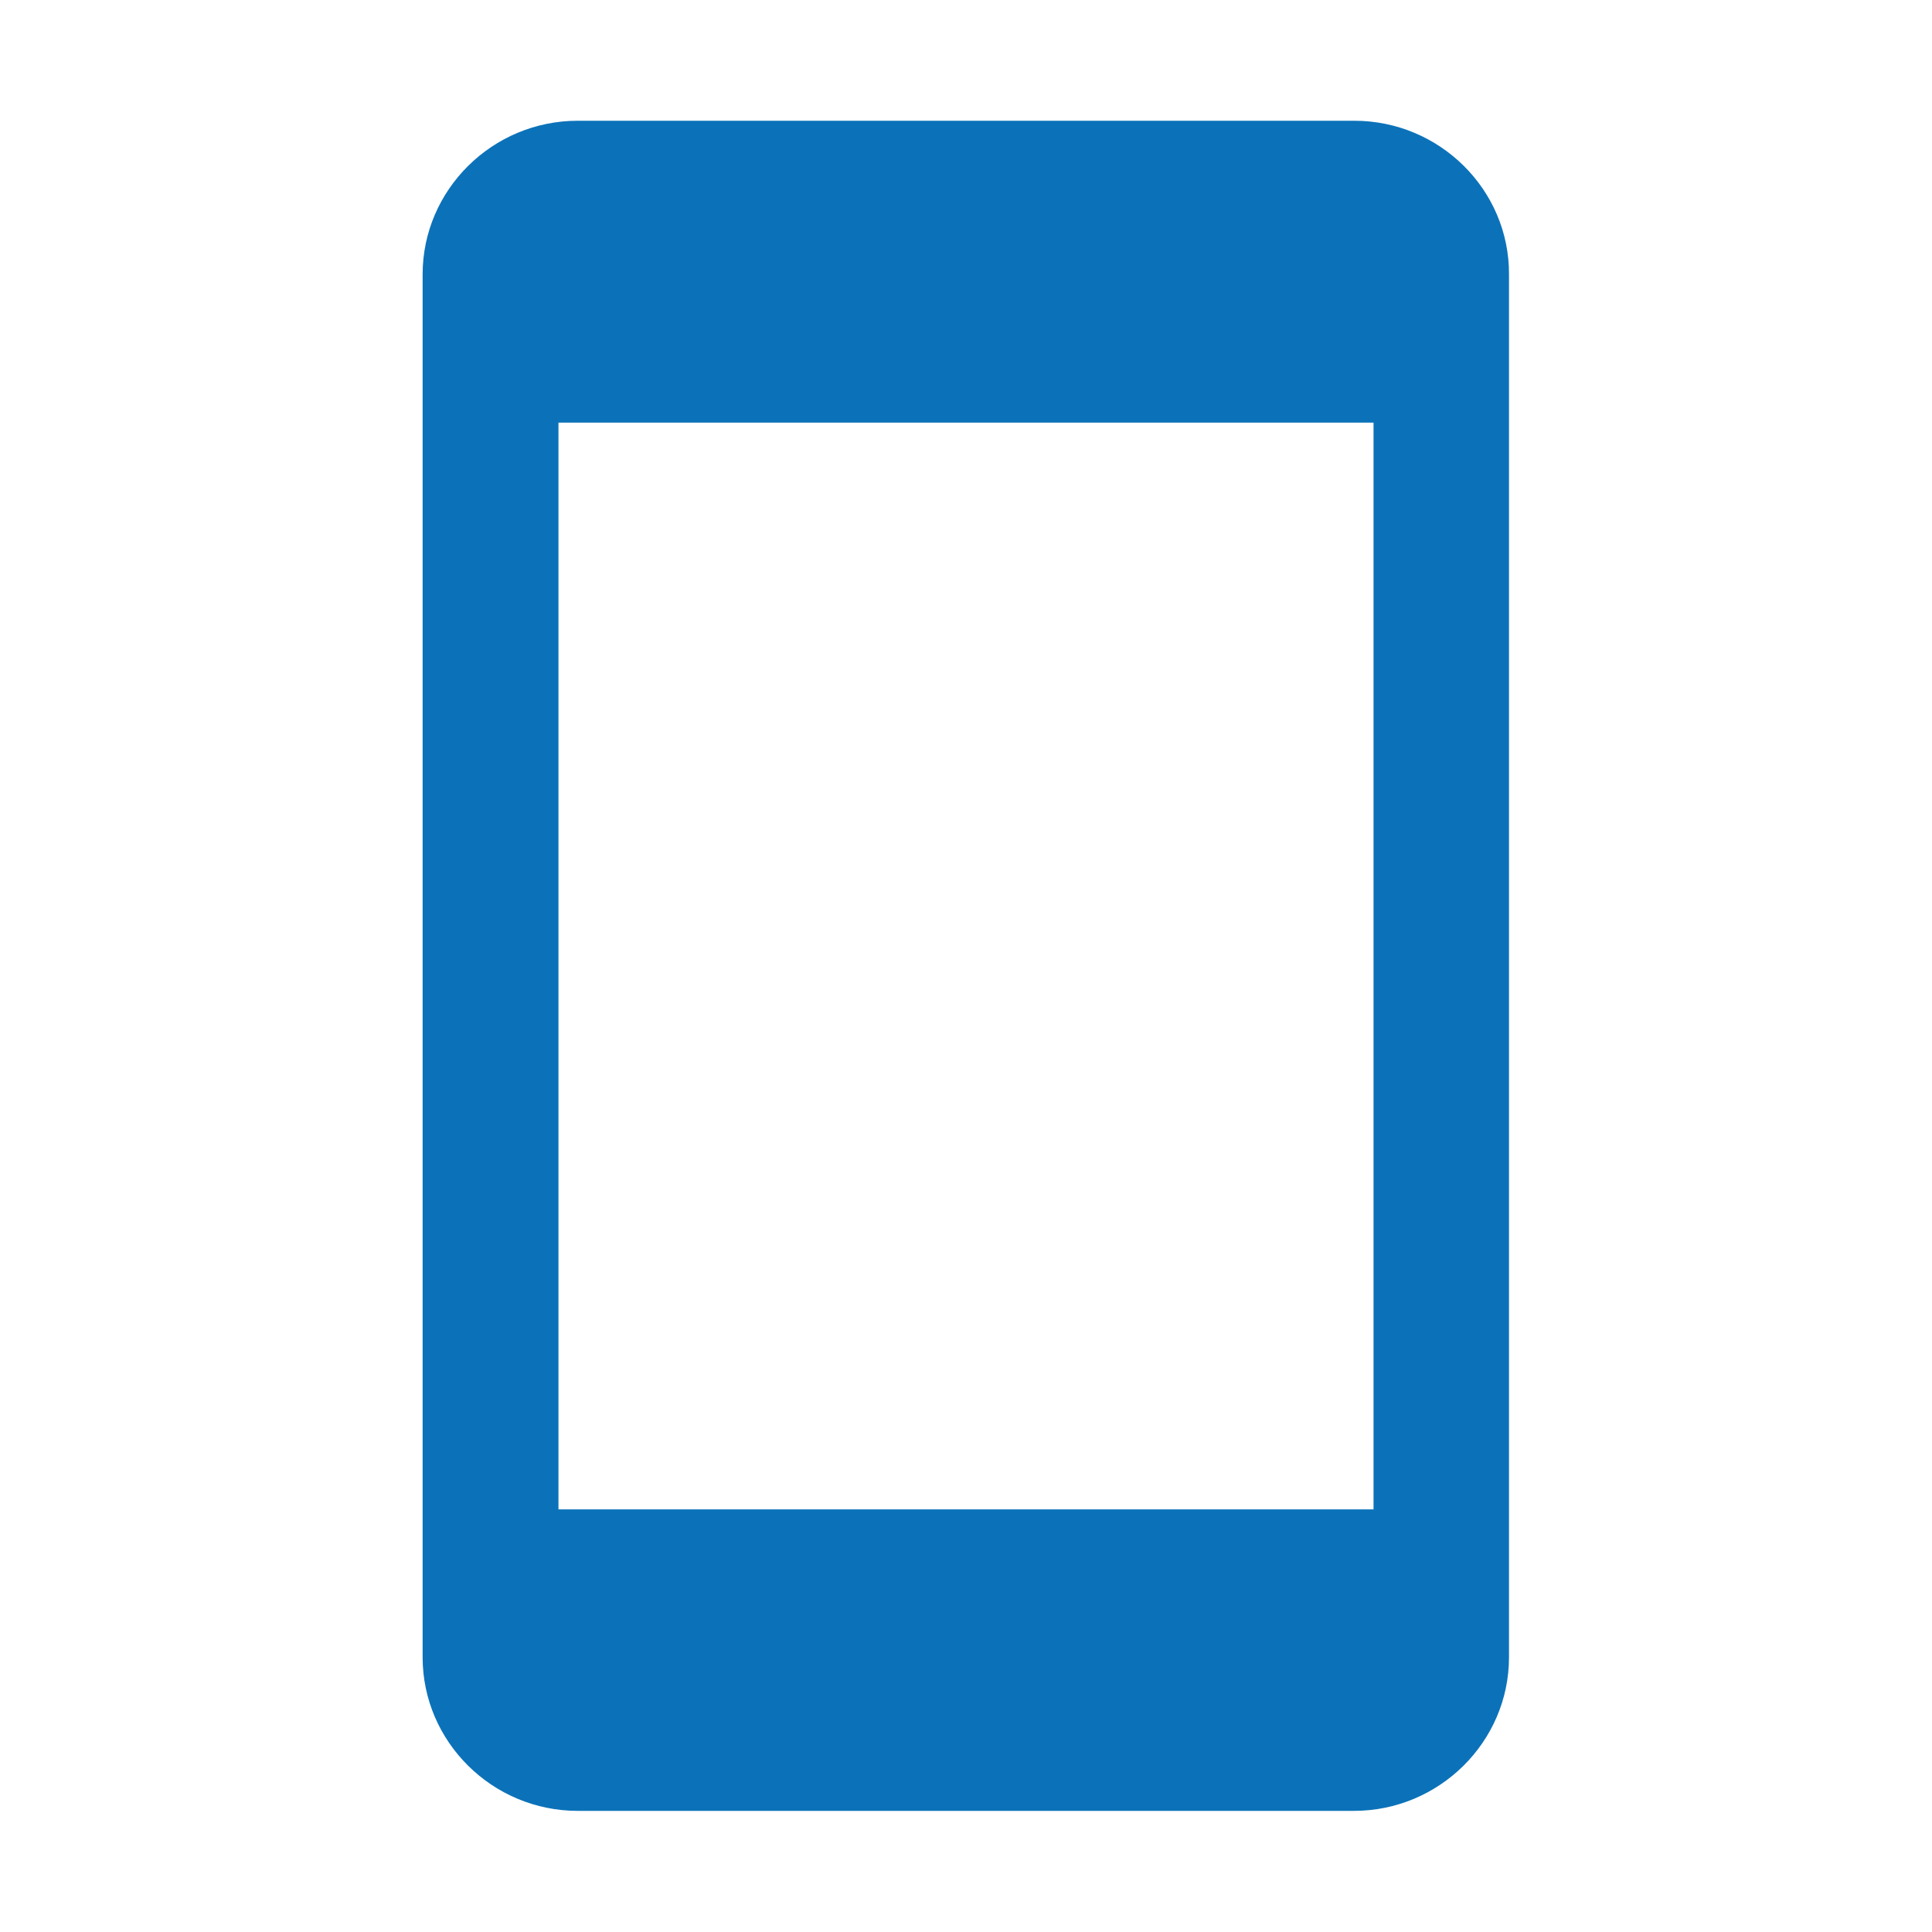
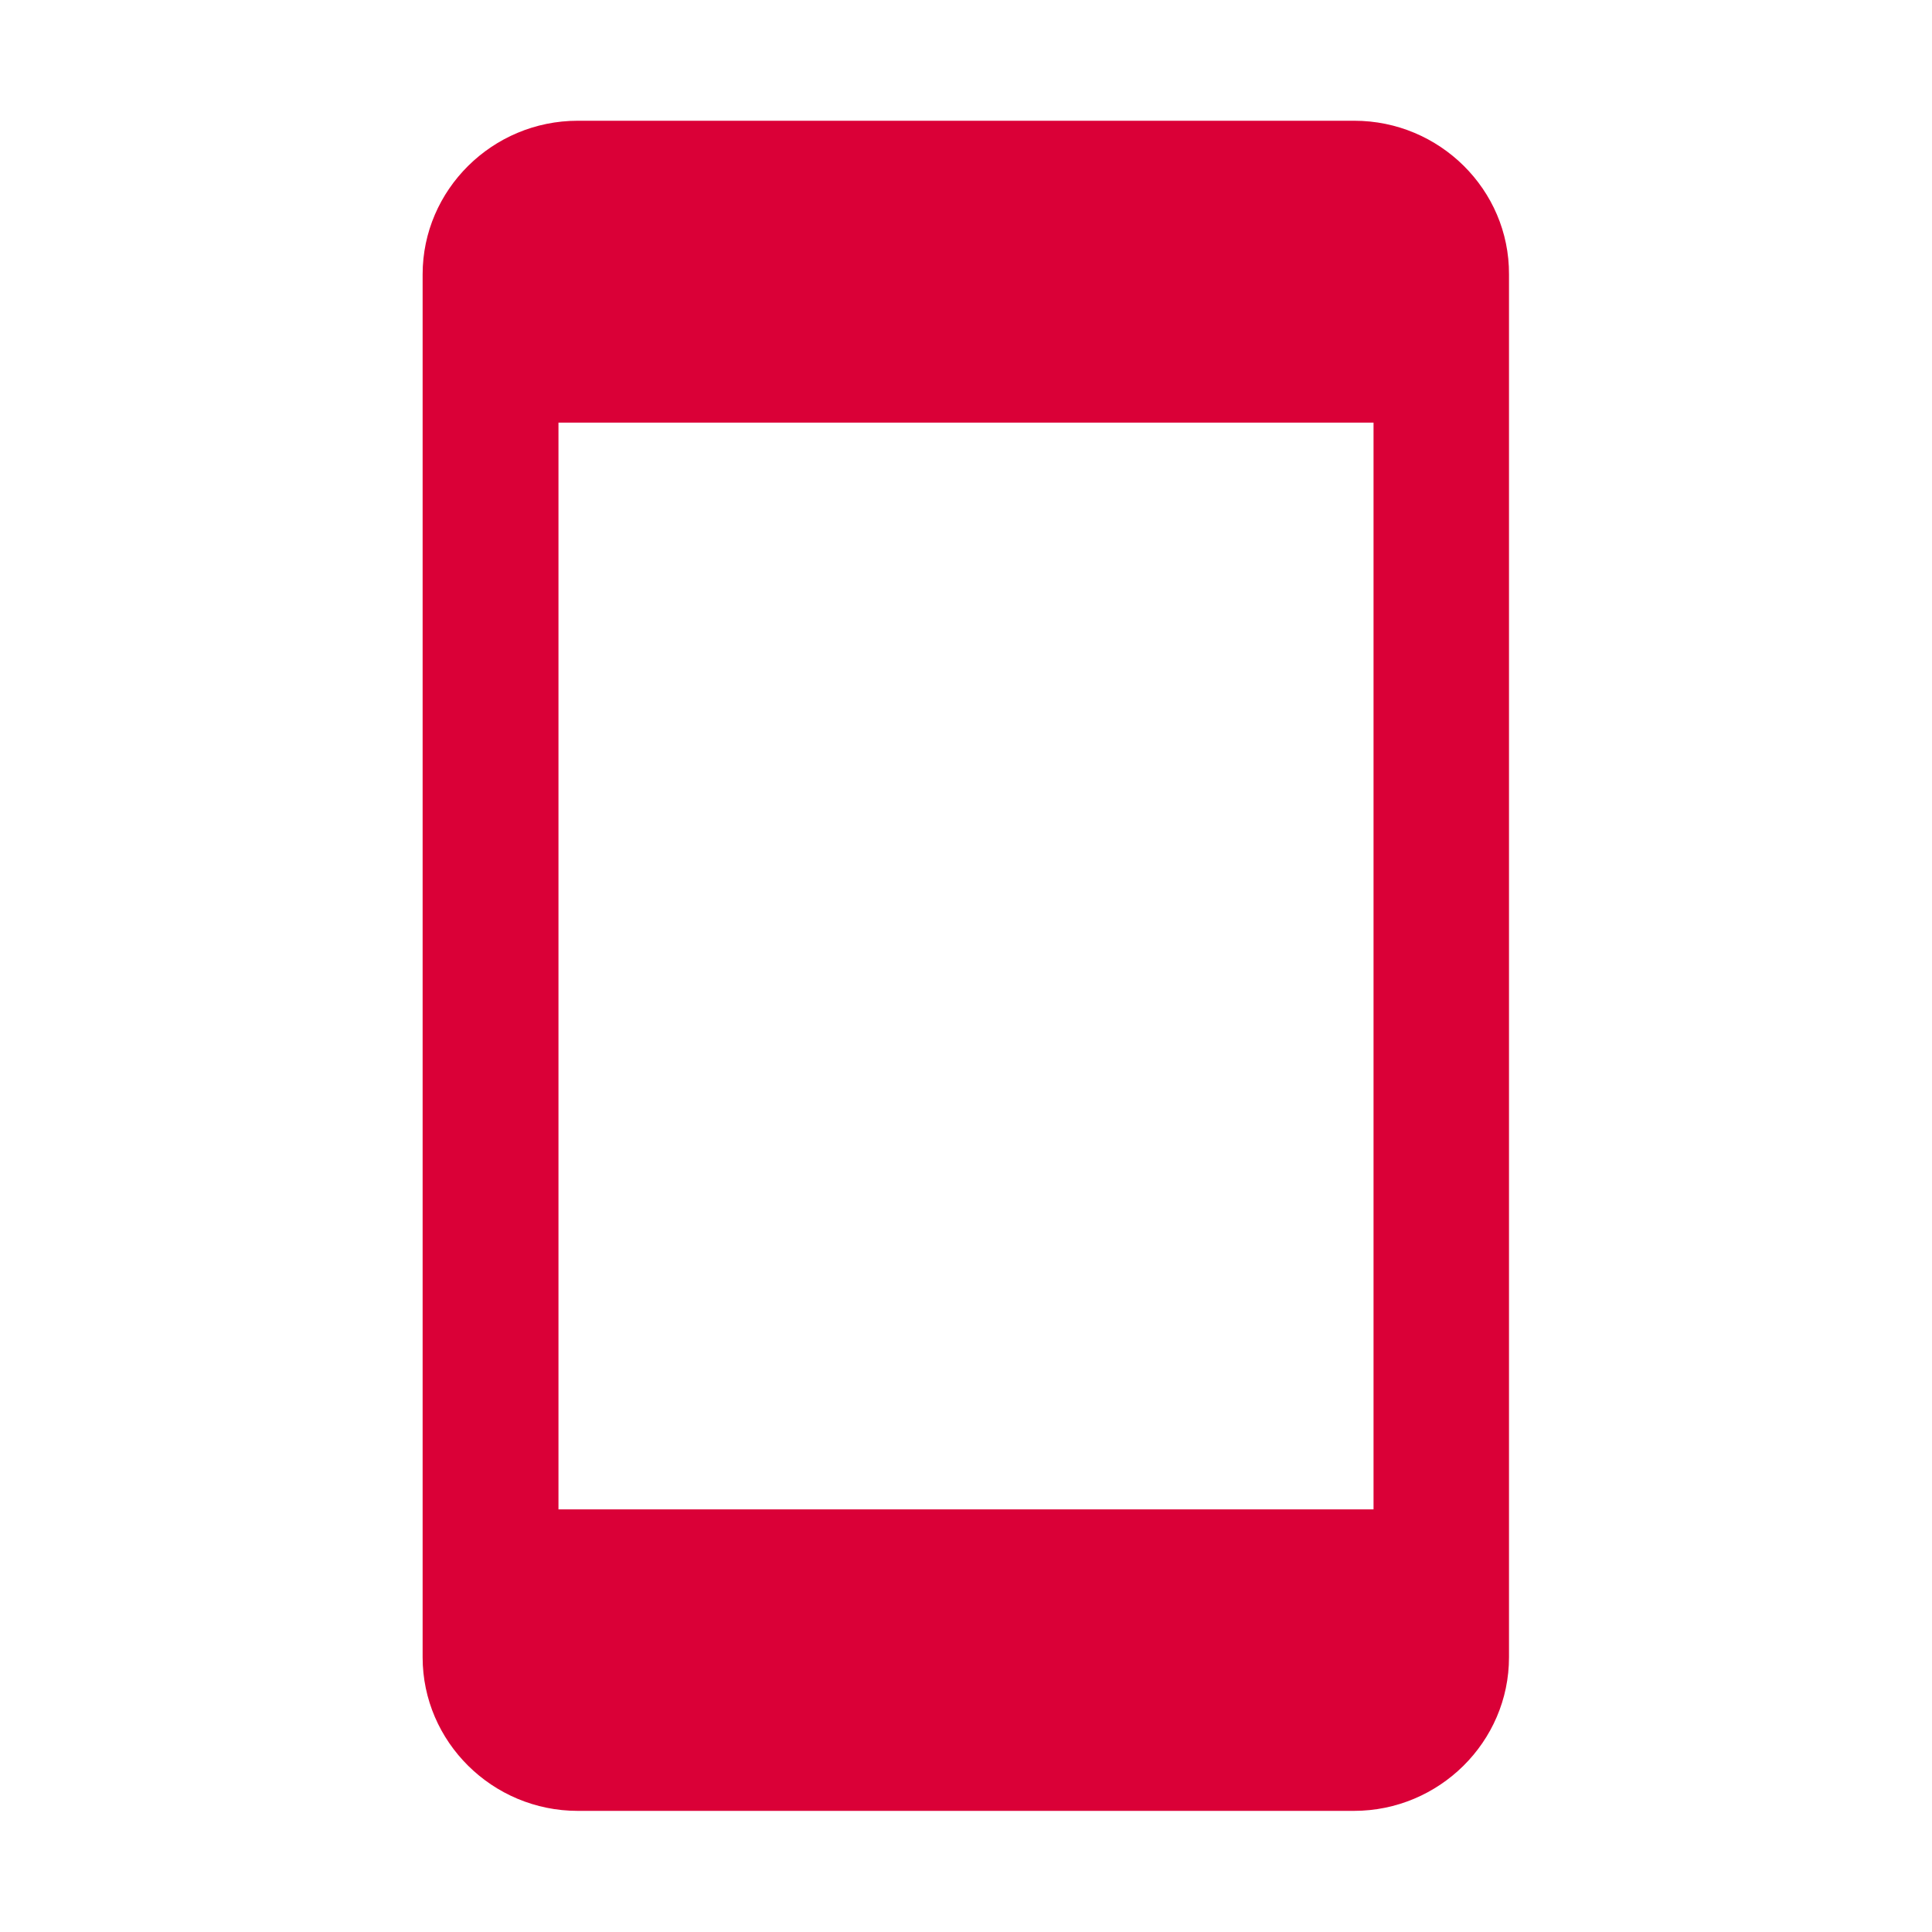
<svg xmlns="http://www.w3.org/2000/svg" viewBox="0 0 512 512">
-   <path d="M358.9 32H153.1C130.5 32 112 50.3 112 72.7v366.5c0 22.4 18.5 40.7 41.1 40.7h205.7c22.6 0 41.1-18.3 41.1-40.7V72.7c.1-22.4-18.4-40.7-41-40.7zm5.1 368H148V112h216v288z" fill="#0b72b9" />
+   <path d="M358.9 32H153.1C130.5 32 112 50.3 112 72.7v366.5c0 22.4 18.5 40.7 41.1 40.7h205.7c22.6 0 41.1-18.3 41.1-40.7V72.7c.1-22.4-18.4-40.7-41-40.7zm5.1 368H148V112h216v288z" fill="#da0037" />
</svg>
